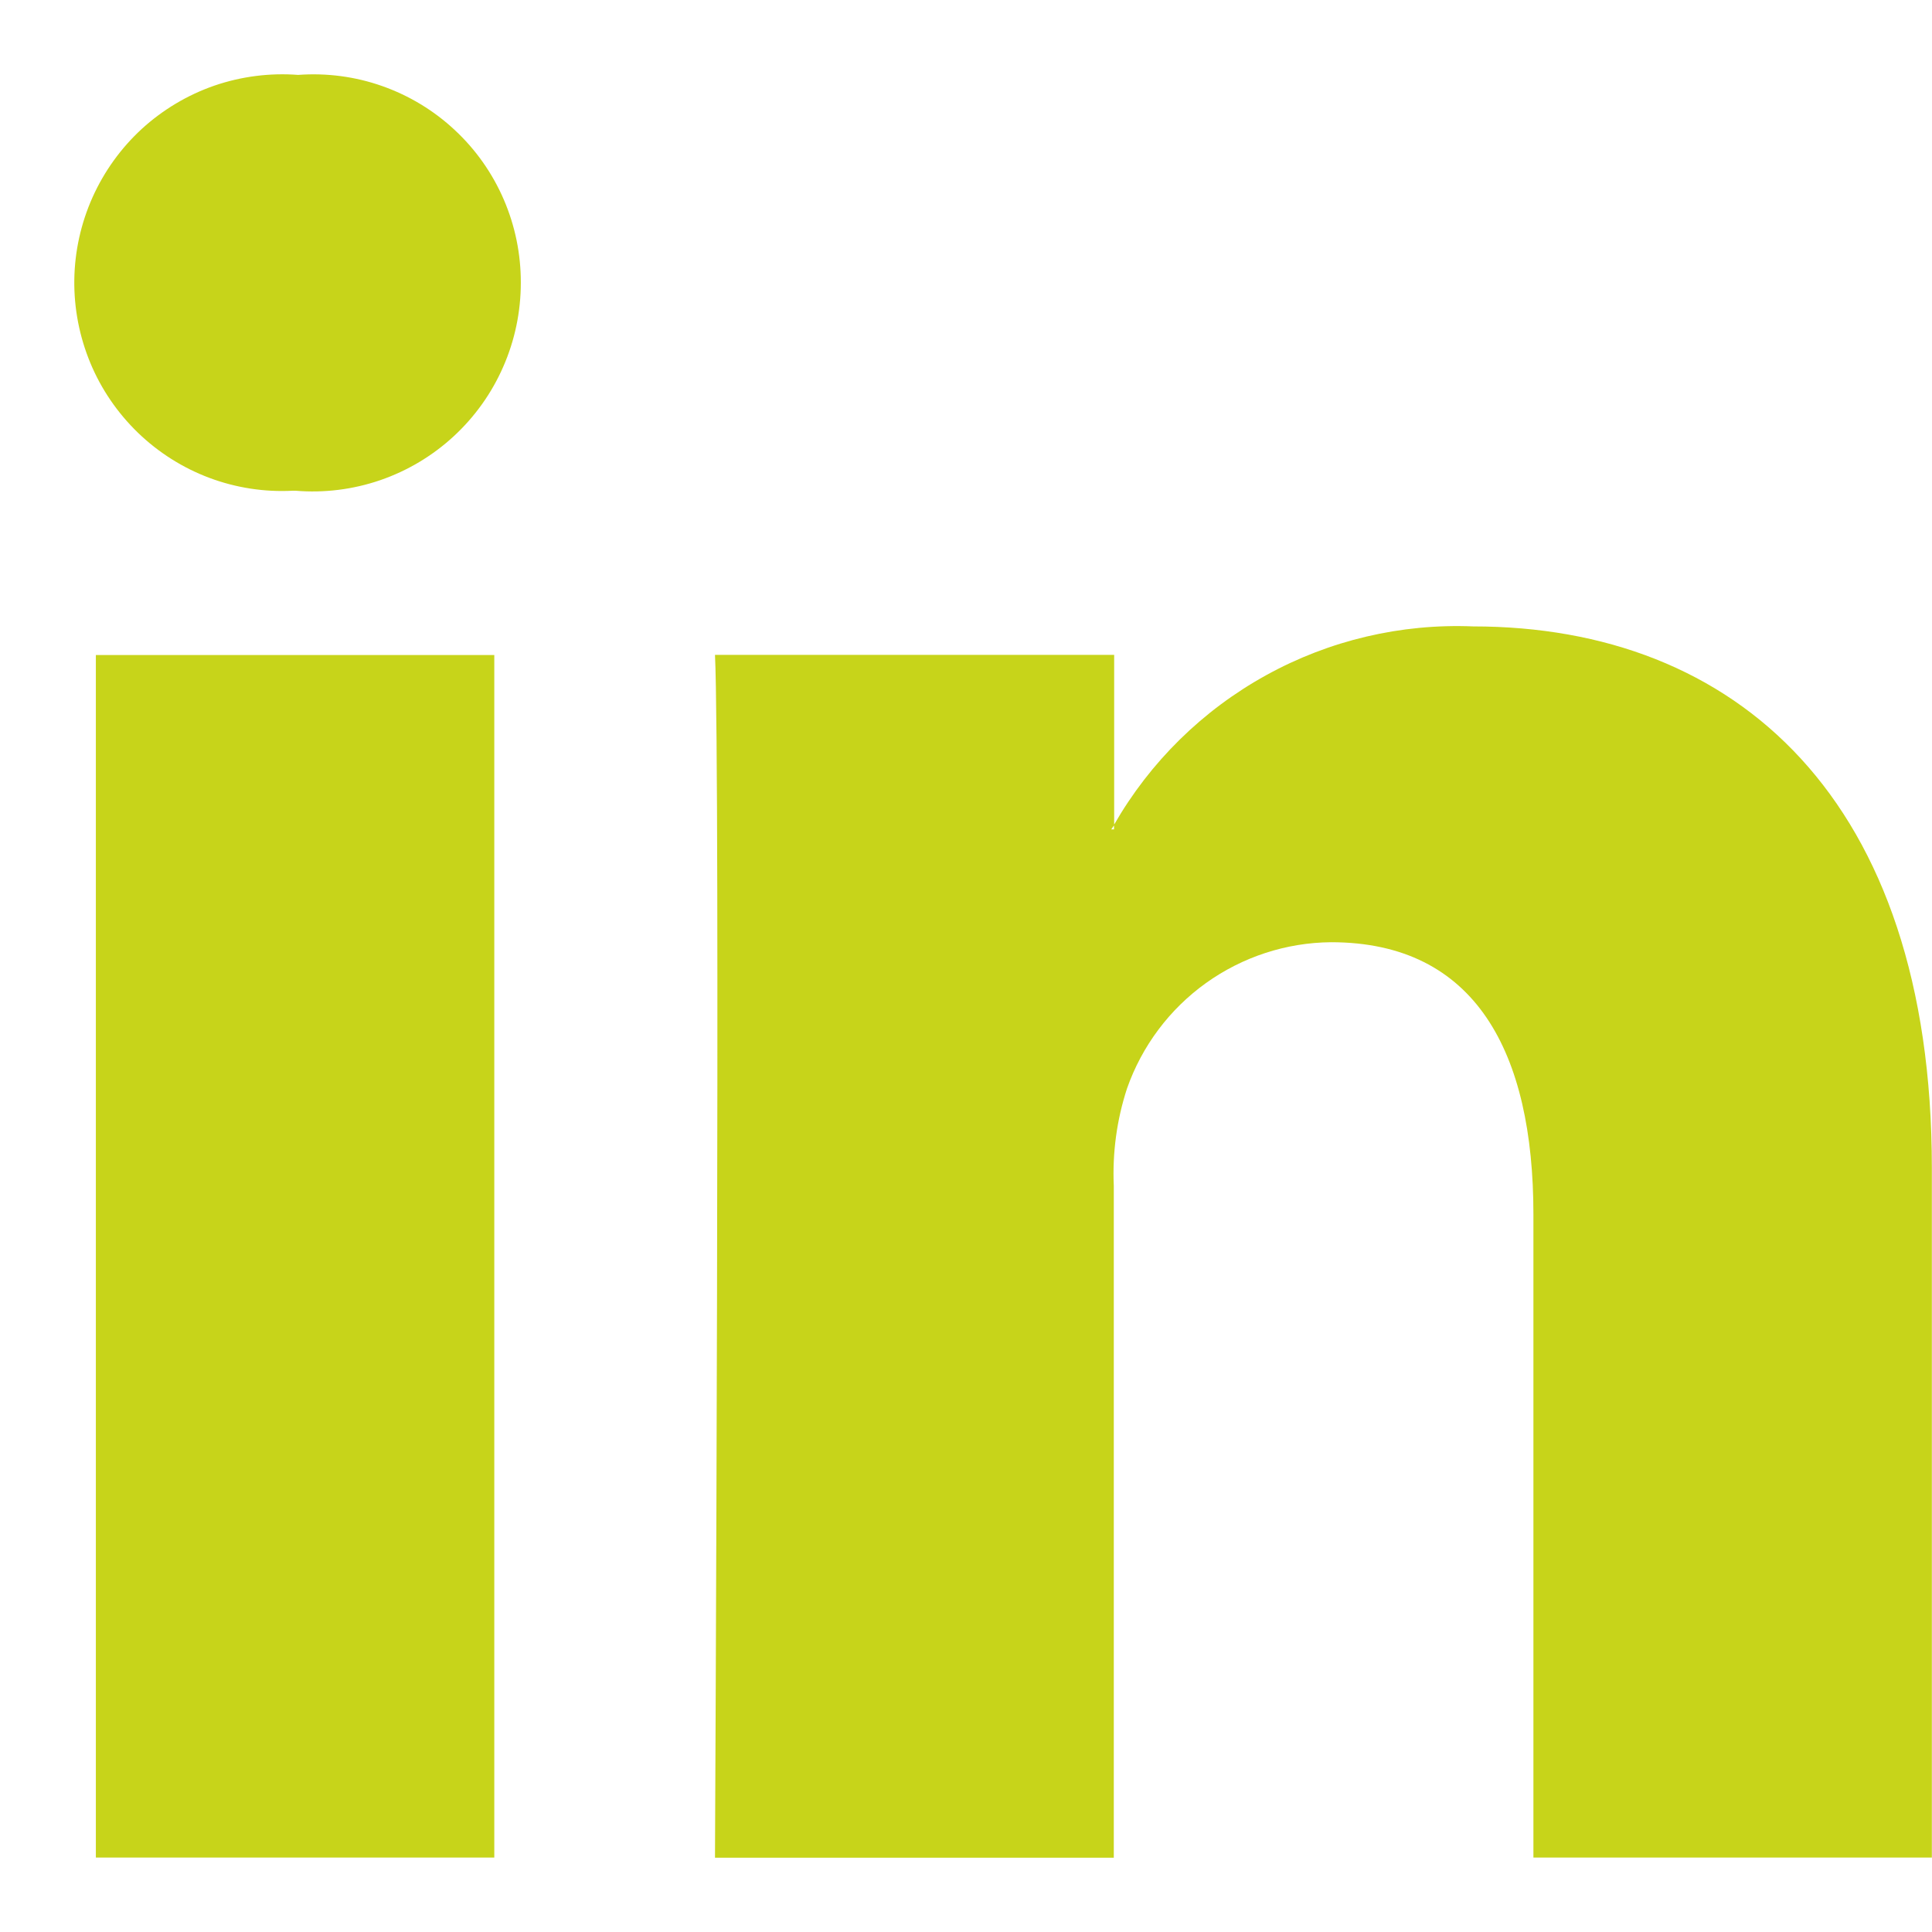
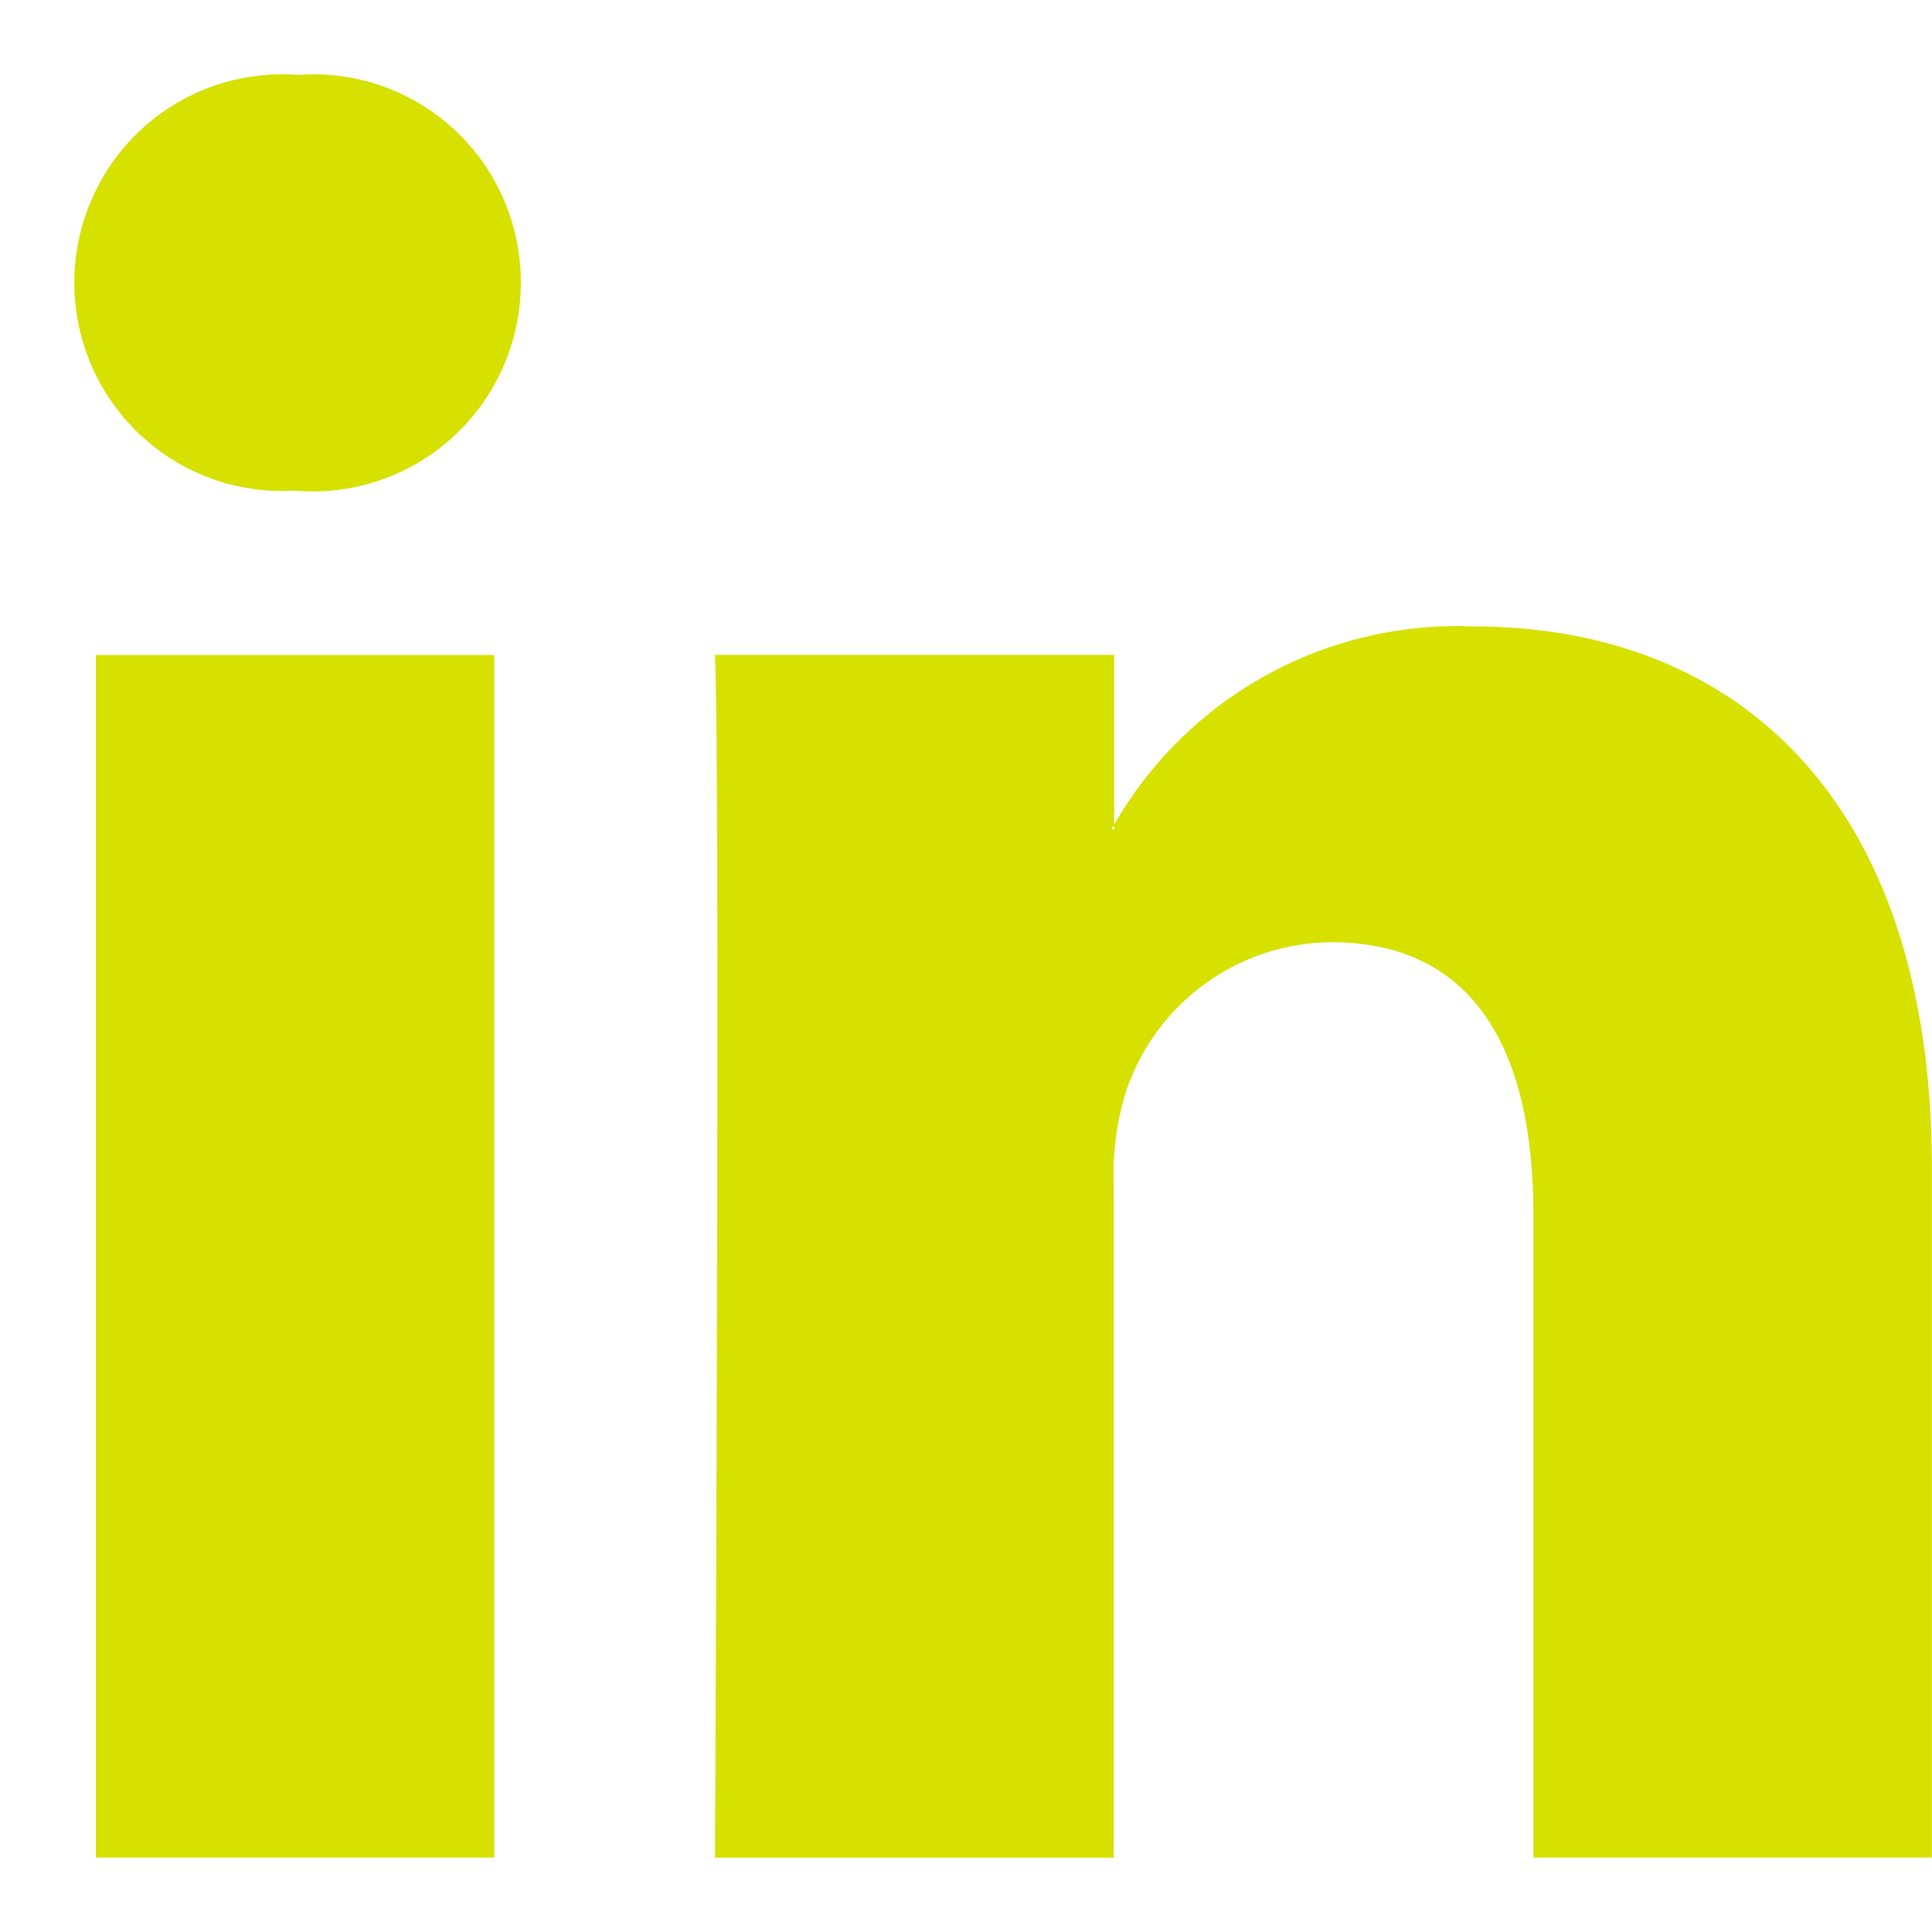
<svg xmlns="http://www.w3.org/2000/svg" width="26" height="26" viewBox="0 0 26 26" fill="none">
-   <path d="M7.009 3.805C7.009 4.194 6.929 4.578 6.773 4.934C6.618 5.29 6.39 5.609 6.105 5.872C5.82 6.135 5.483 6.336 5.117 6.462C4.75 6.588 4.362 6.636 3.976 6.604H3.939C3.558 6.624 3.176 6.565 2.818 6.431C2.46 6.297 2.133 6.09 1.857 5.824C1.582 5.558 1.363 5.239 1.216 4.885C1.069 4.531 0.995 4.151 1 3.767C1.005 3.384 1.089 3.005 1.245 2.656C1.402 2.306 1.628 1.992 1.91 1.733C2.193 1.475 2.525 1.277 2.886 1.152C3.248 1.028 3.631 0.979 4.012 1.008C4.396 0.98 4.781 1.03 5.143 1.158C5.506 1.286 5.839 1.487 6.12 1.75C6.402 2.012 6.626 2.33 6.779 2.684C6.932 3.038 7.01 3.419 7.009 3.805ZM1.29 8.815H6.652V24.998H1.29V8.815ZM25.998 15.716V24.998H20.636V16.342C20.636 14.165 19.86 12.68 17.913 12.68C17.309 12.685 16.722 12.877 16.23 13.229C15.739 13.581 15.368 14.076 15.167 14.648C15.029 15.07 14.969 15.515 14.989 15.959V25H9.622C9.622 25 9.695 10.33 9.622 8.813H14.994V11.105L14.955 11.161H14.992V11.1C15.477 10.254 16.185 9.558 17.037 9.088C17.889 8.617 18.854 8.39 19.826 8.43C23.353 8.43 25.998 10.744 25.998 15.716Z" fill="#C7D41A" />
+   <path d="M7.009 3.805C7.009 4.194 6.929 4.578 6.773 4.934C6.618 5.29 6.39 5.609 6.105 5.872C5.82 6.135 5.483 6.336 5.117 6.462C4.75 6.588 4.362 6.636 3.976 6.604H3.939C3.558 6.624 3.176 6.565 2.818 6.431C2.46 6.297 2.133 6.09 1.857 5.824C1.582 5.558 1.363 5.239 1.216 4.885C1.069 4.531 0.995 4.151 1 3.767C1.005 3.384 1.089 3.005 1.245 2.656C1.402 2.306 1.628 1.992 1.91 1.733C2.193 1.475 2.525 1.277 2.886 1.152C3.248 1.028 3.631 0.979 4.012 1.008C4.396 0.98 4.781 1.03 5.143 1.158C5.506 1.286 5.839 1.487 6.12 1.75C6.402 2.012 6.626 2.33 6.779 2.684C6.932 3.038 7.01 3.419 7.009 3.805ZM1.29 8.815H6.652V24.998H1.29V8.815ZM25.998 15.716V24.998H20.636V16.342C20.636 14.165 19.86 12.68 17.913 12.68C17.309 12.685 16.722 12.877 16.23 13.229C15.739 13.581 15.368 14.076 15.167 14.648C15.029 15.07 14.969 15.515 14.989 15.959V25H9.622C9.622 25 9.695 10.33 9.622 8.813H14.994V11.105L14.955 11.161H14.992V11.1C15.477 10.254 16.185 9.558 17.037 9.088C17.889 8.617 18.854 8.39 19.826 8.43C23.353 8.43 25.998 10.744 25.998 15.716Z" fill="#D6E100" />
</svg>
